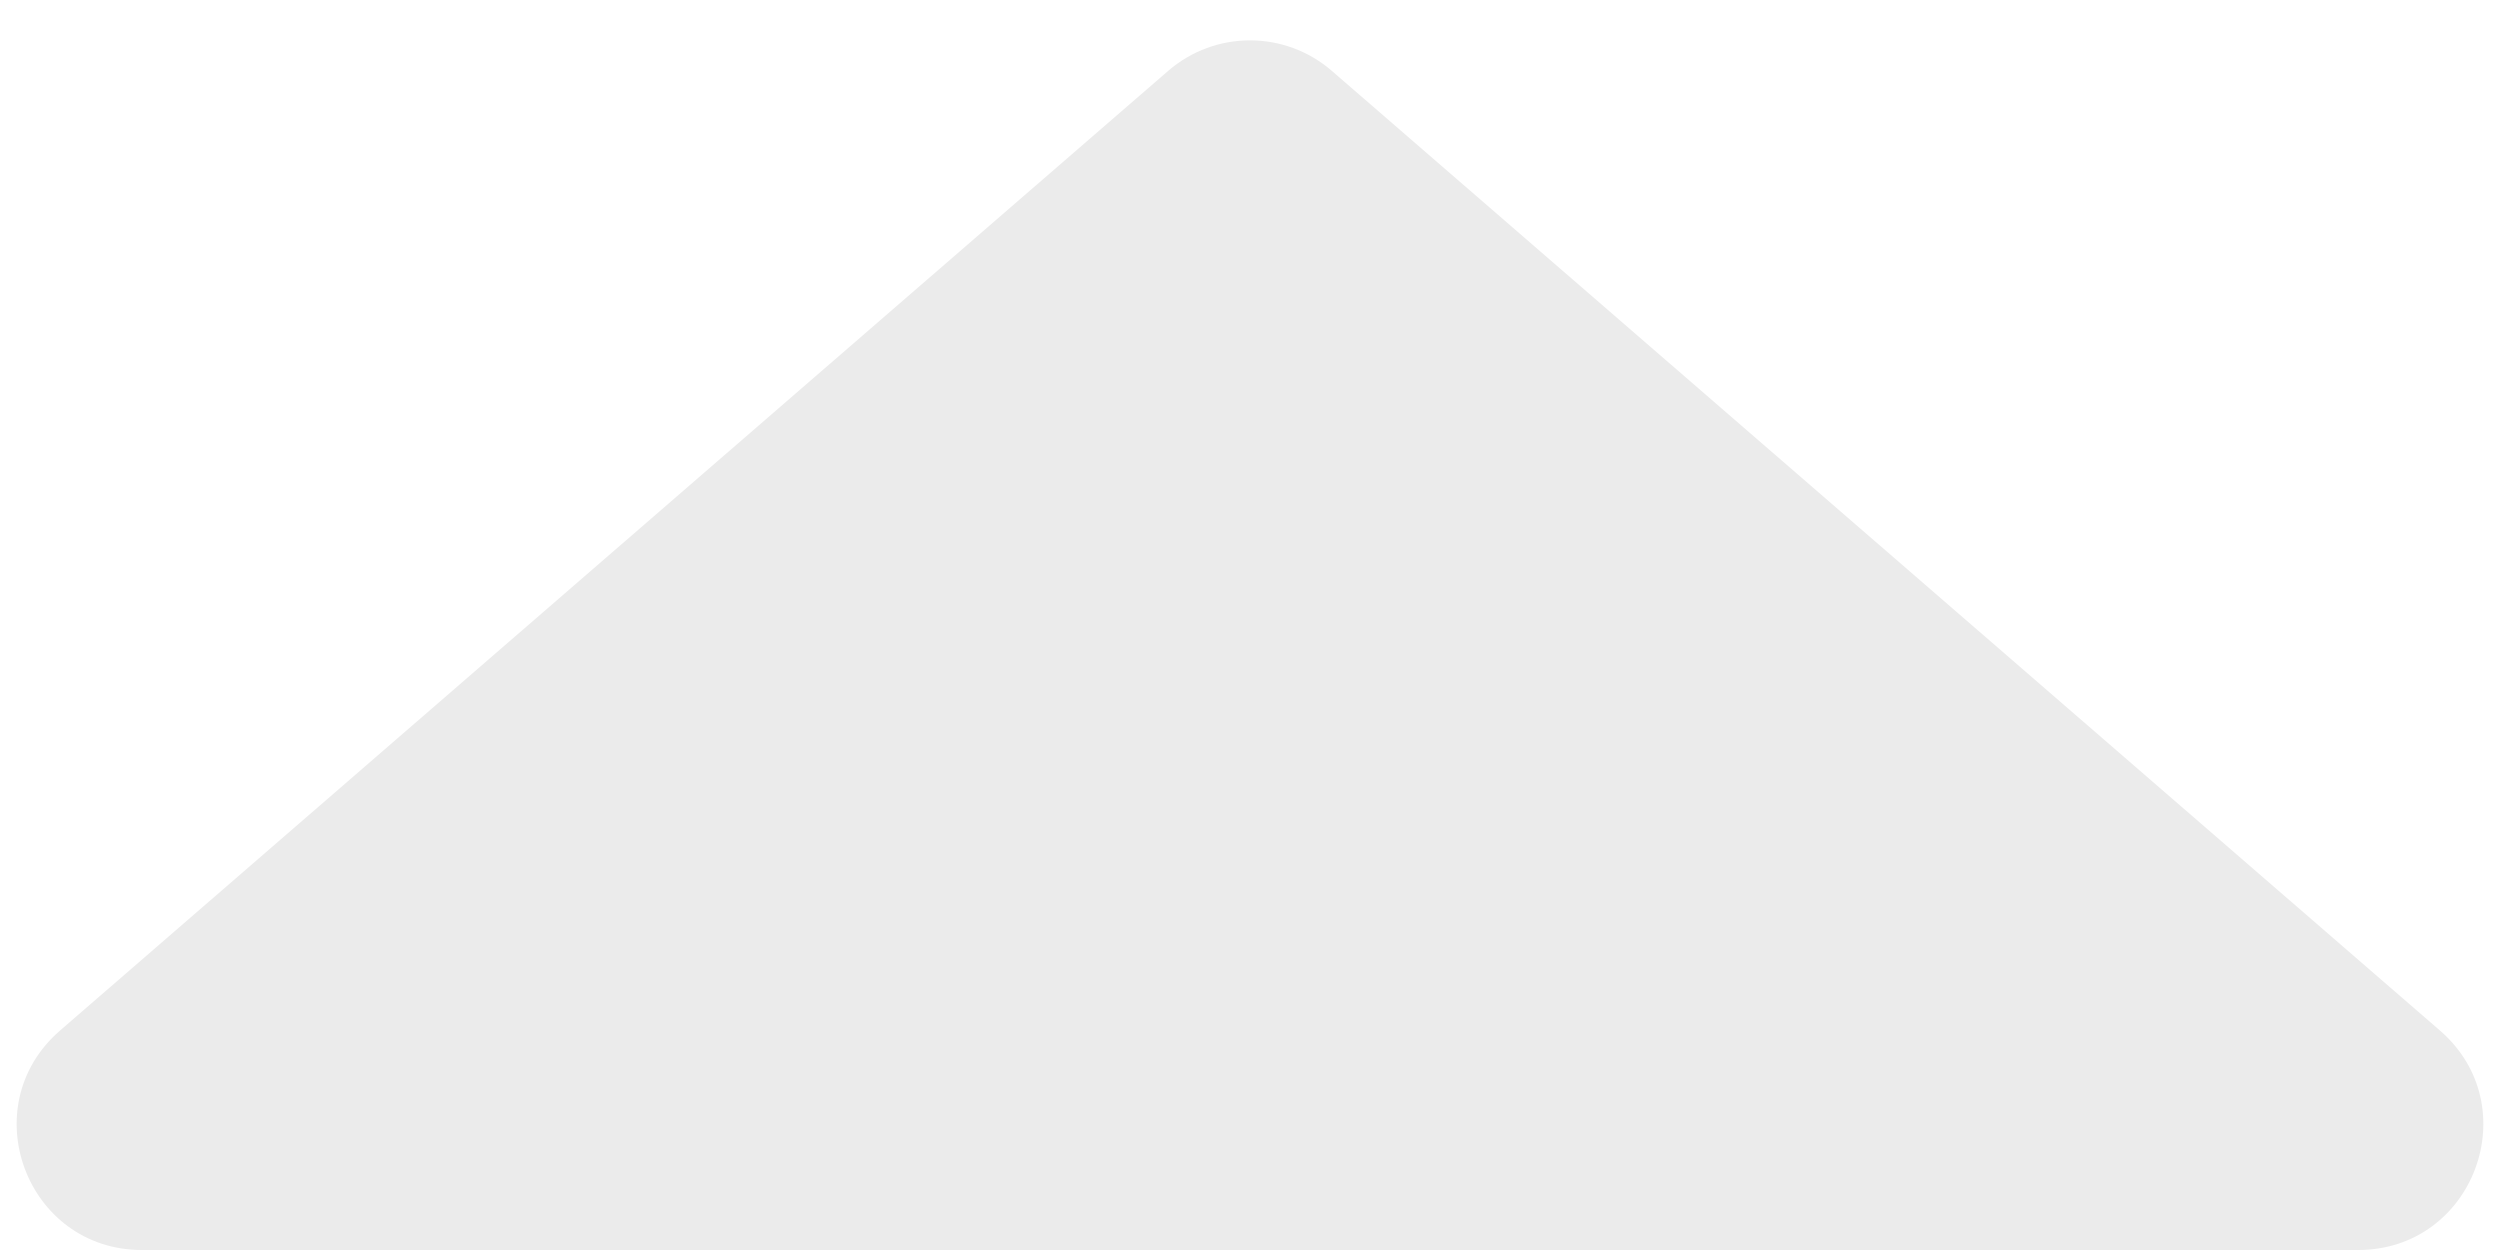
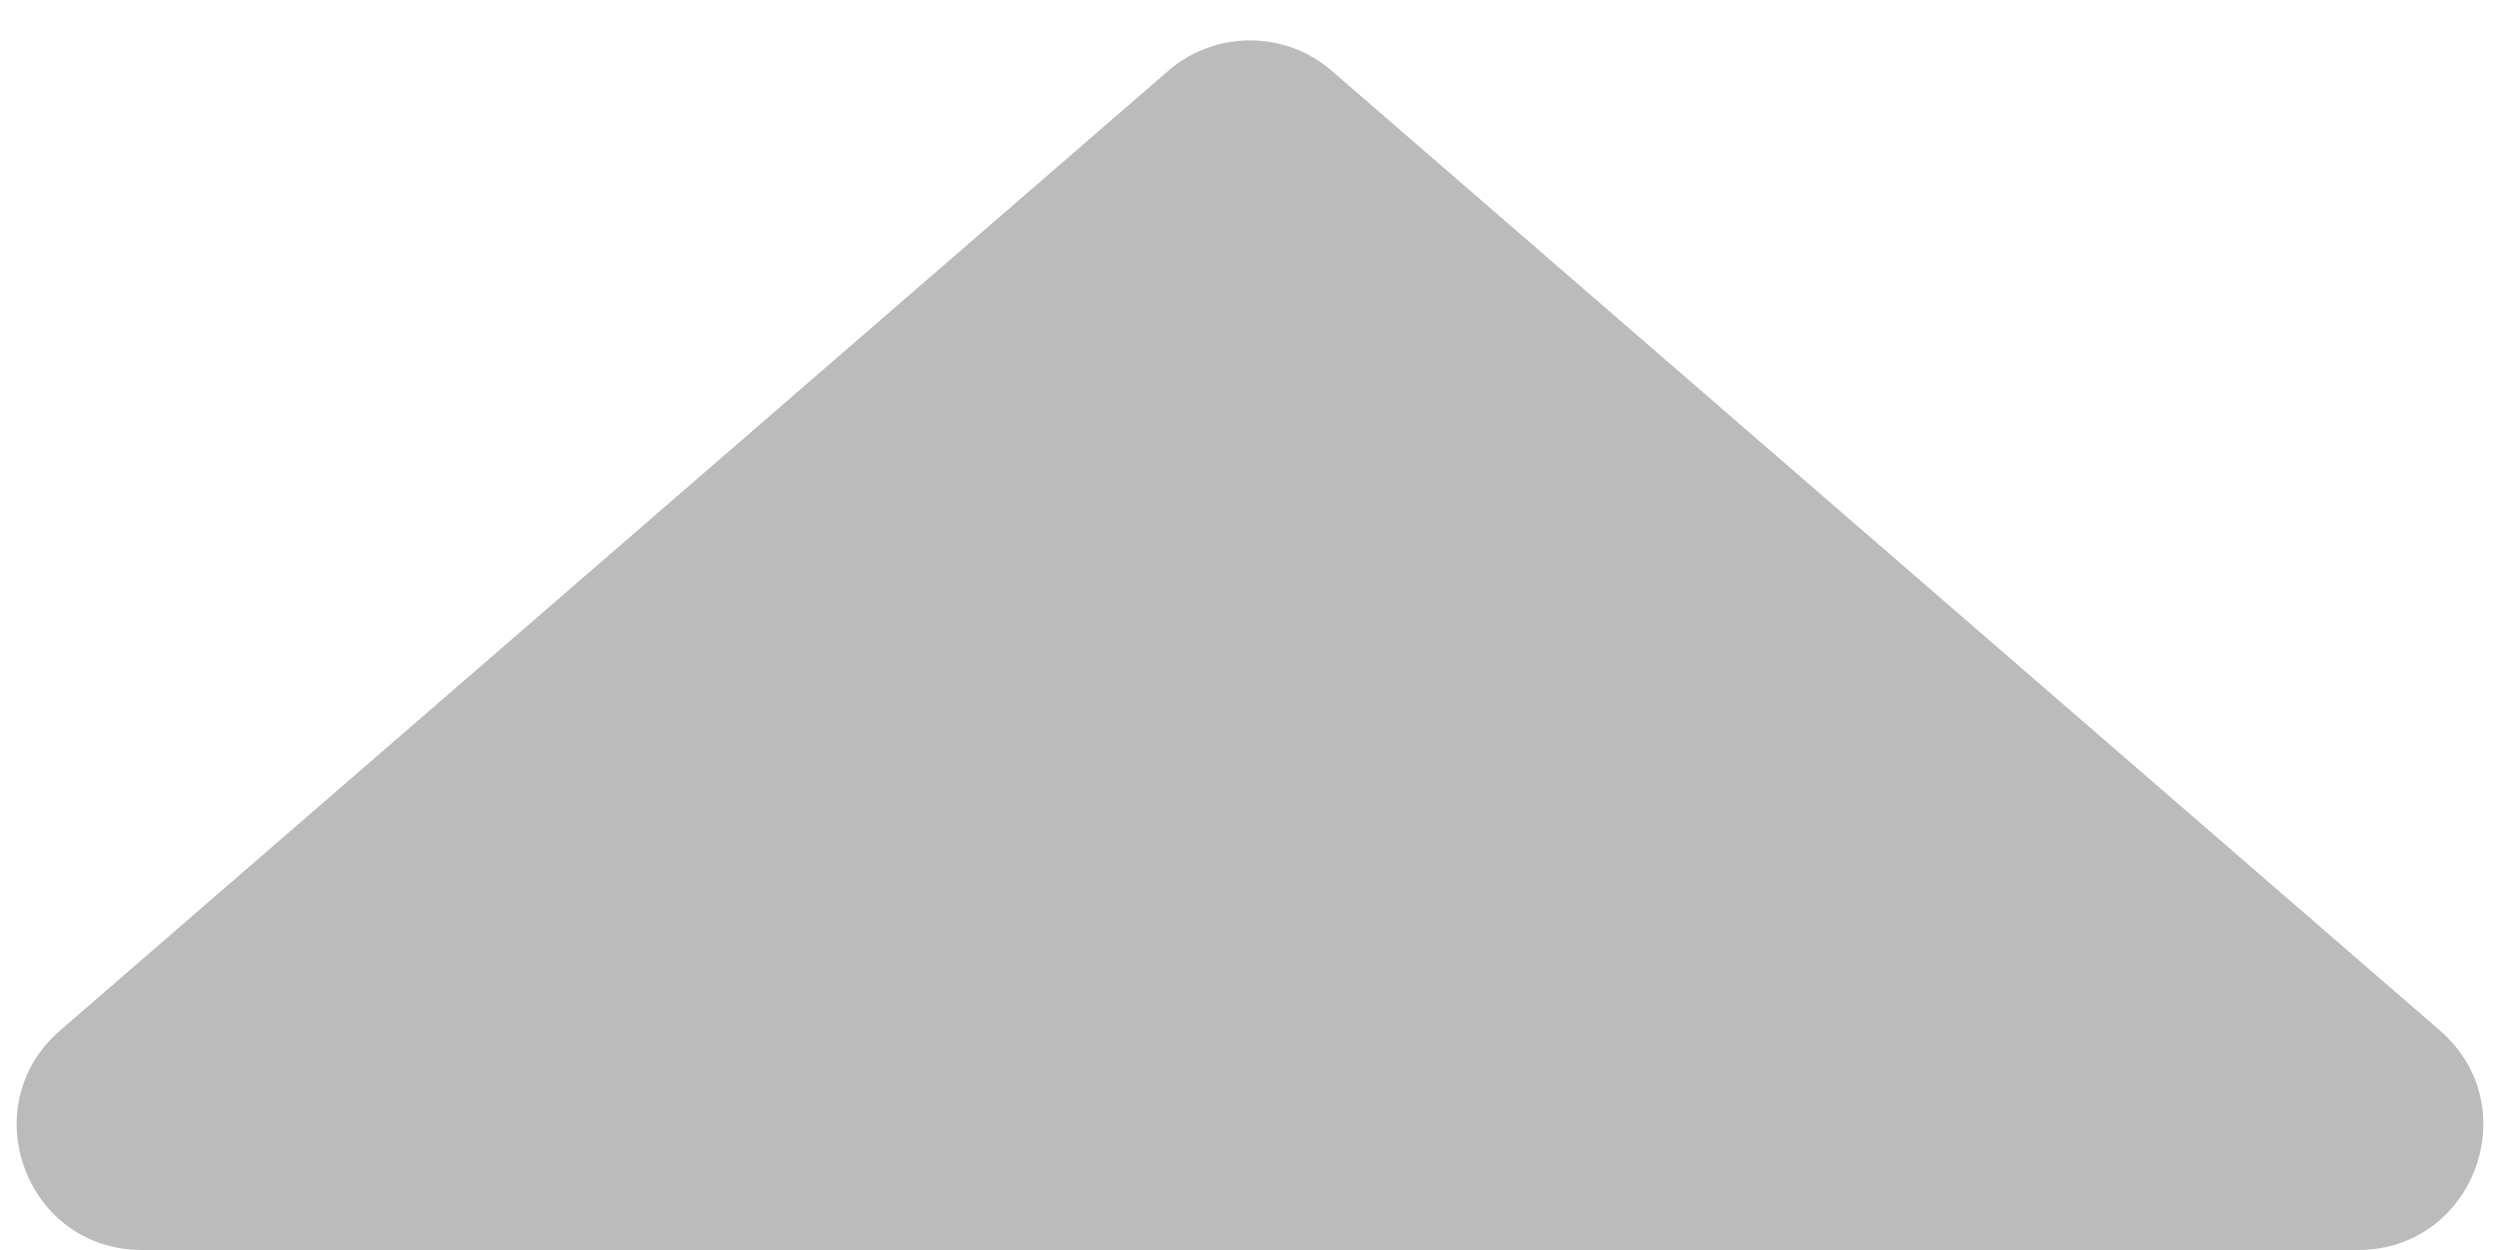
<svg xmlns="http://www.w3.org/2000/svg" width="60" height="30" viewBox="0 0 60 30" fill="none">
-   <path d="M28.036 1.701C29.163 0.725 30.837 0.725 31.964 1.701L58.558 24.732C60.658 26.551 59.372 30 56.594 30H3.406C0.628 30 -0.658 26.551 1.442 24.732L28.036 1.701Z" fill="#EBEBEB" />
+   <path d="M28.036 1.701C29.163 0.725 30.837 0.725 31.964 1.701L58.558 24.732C60.658 26.551 59.372 30 56.594 30H3.406C0.628 30 -0.658 26.551 1.442 24.732L28.036 1.701Z" fill="#BBBBBB" />
</svg>
